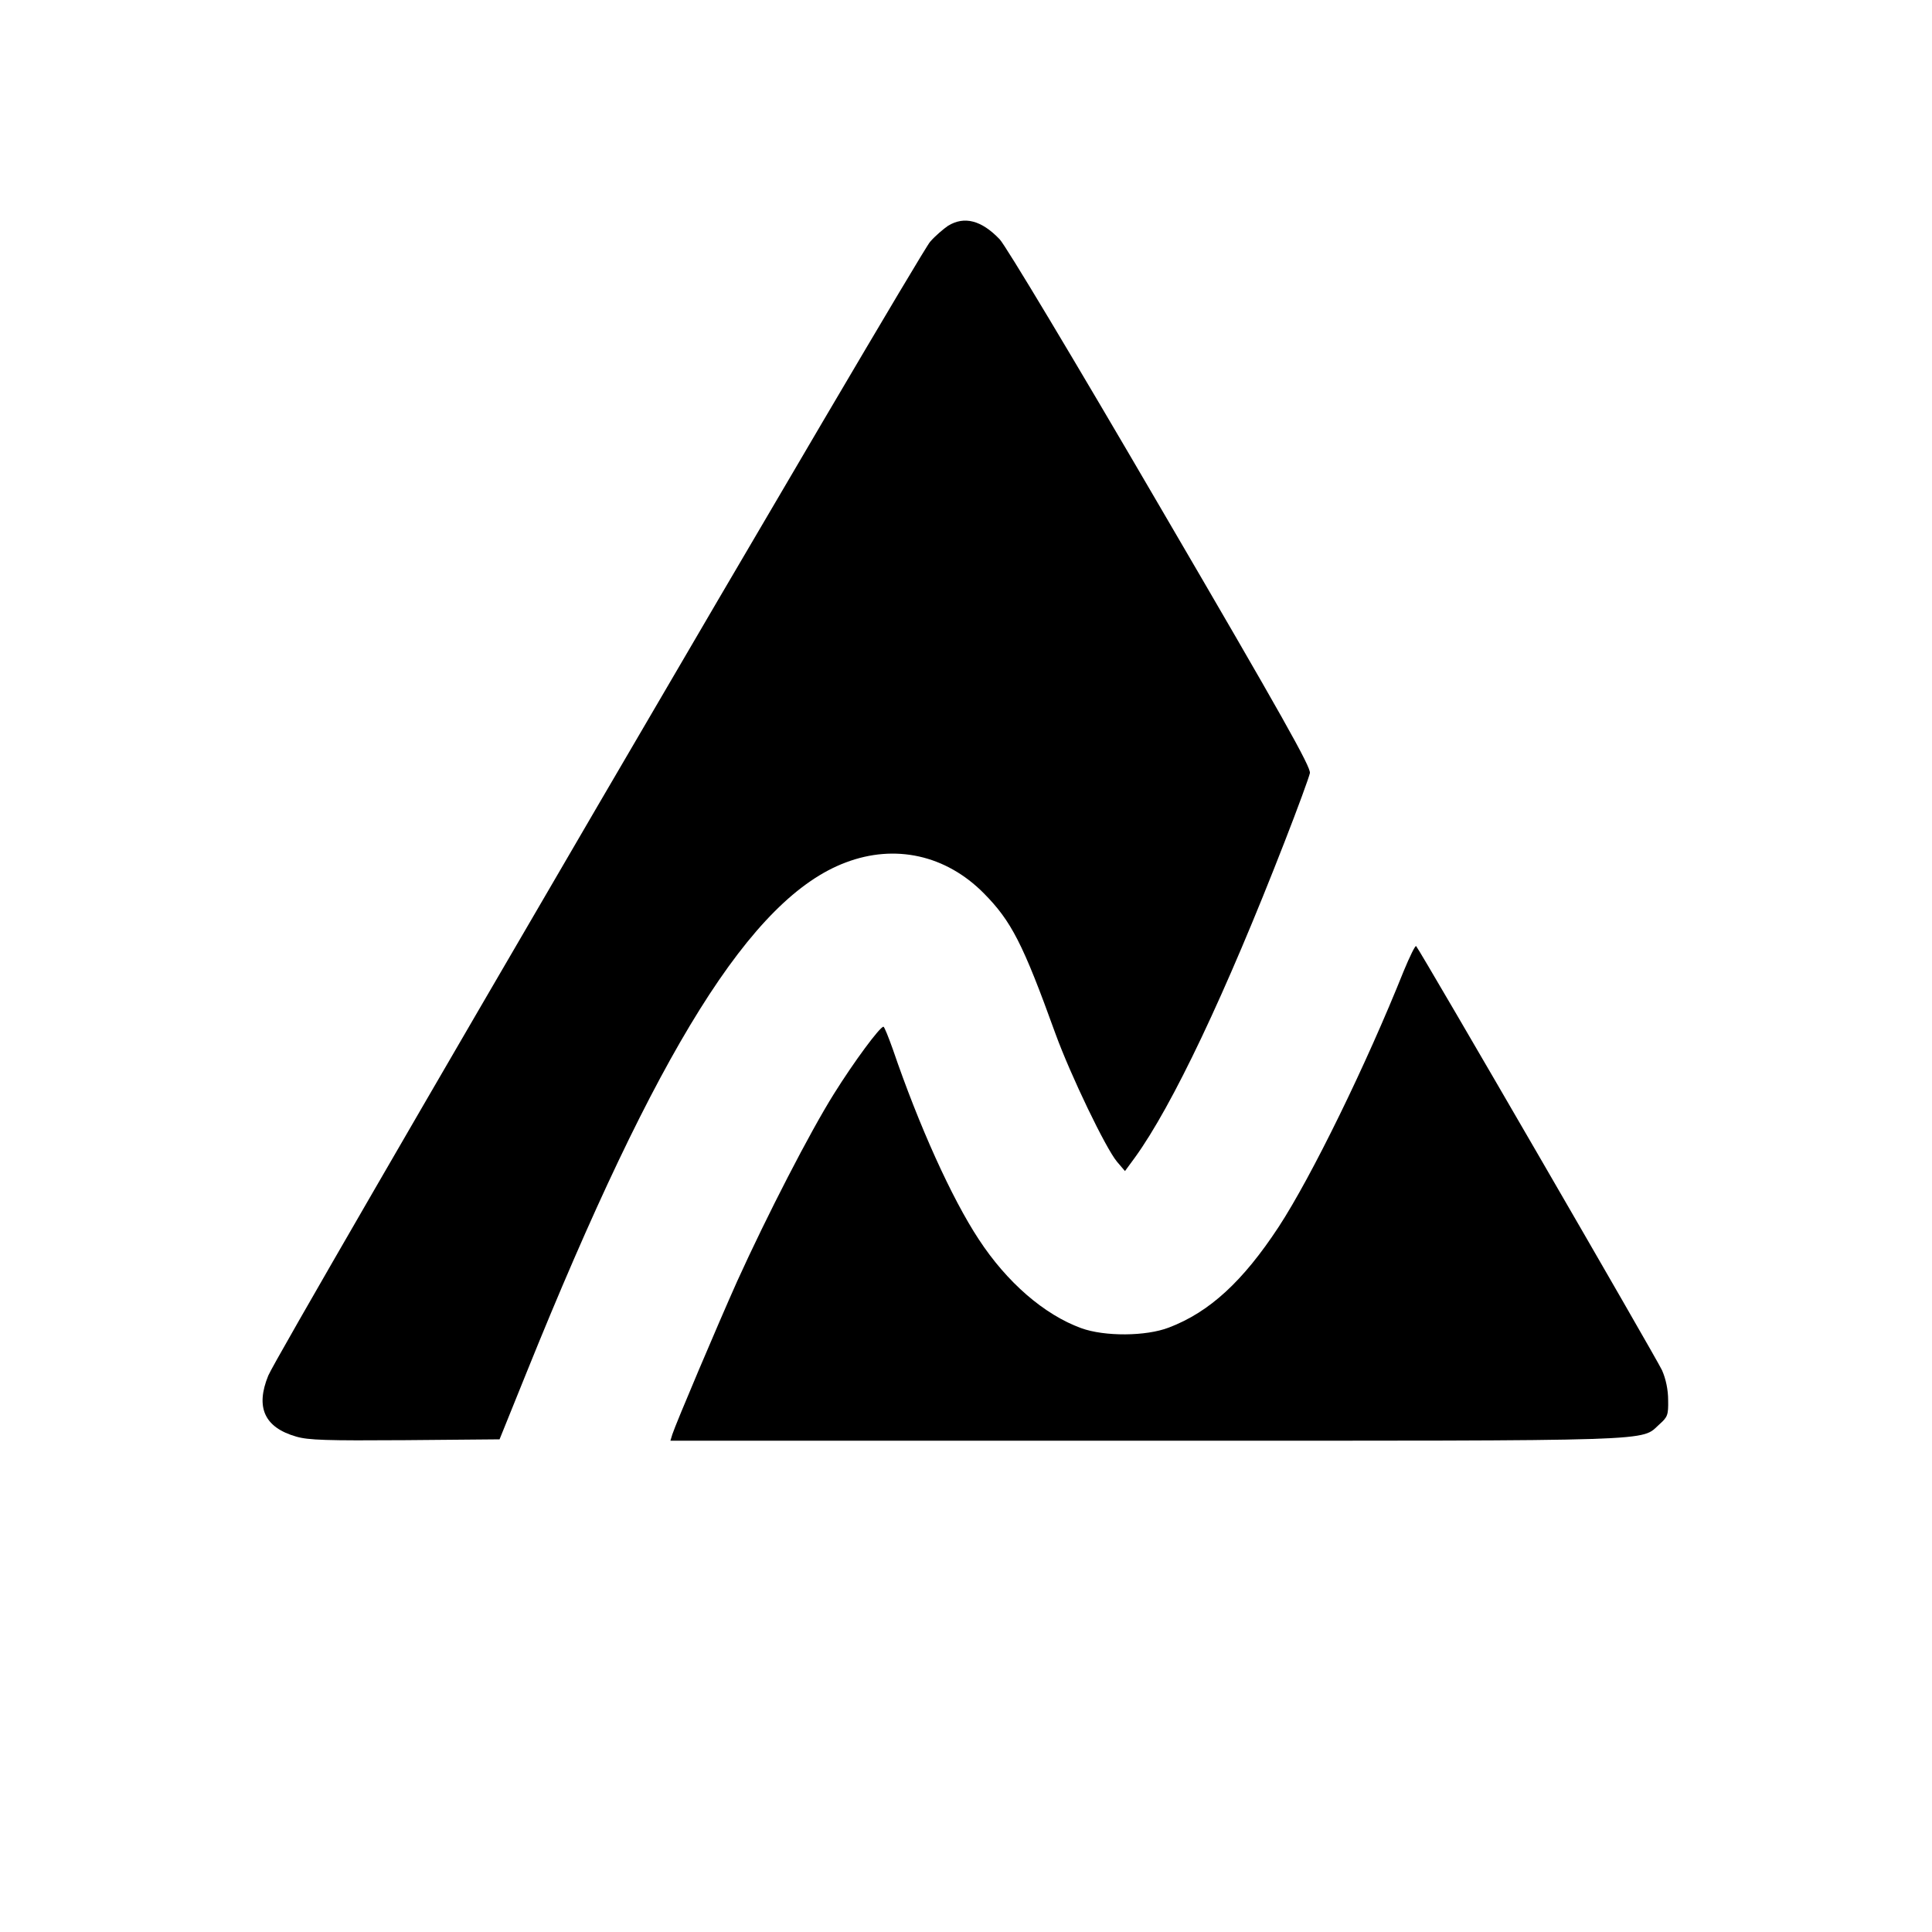
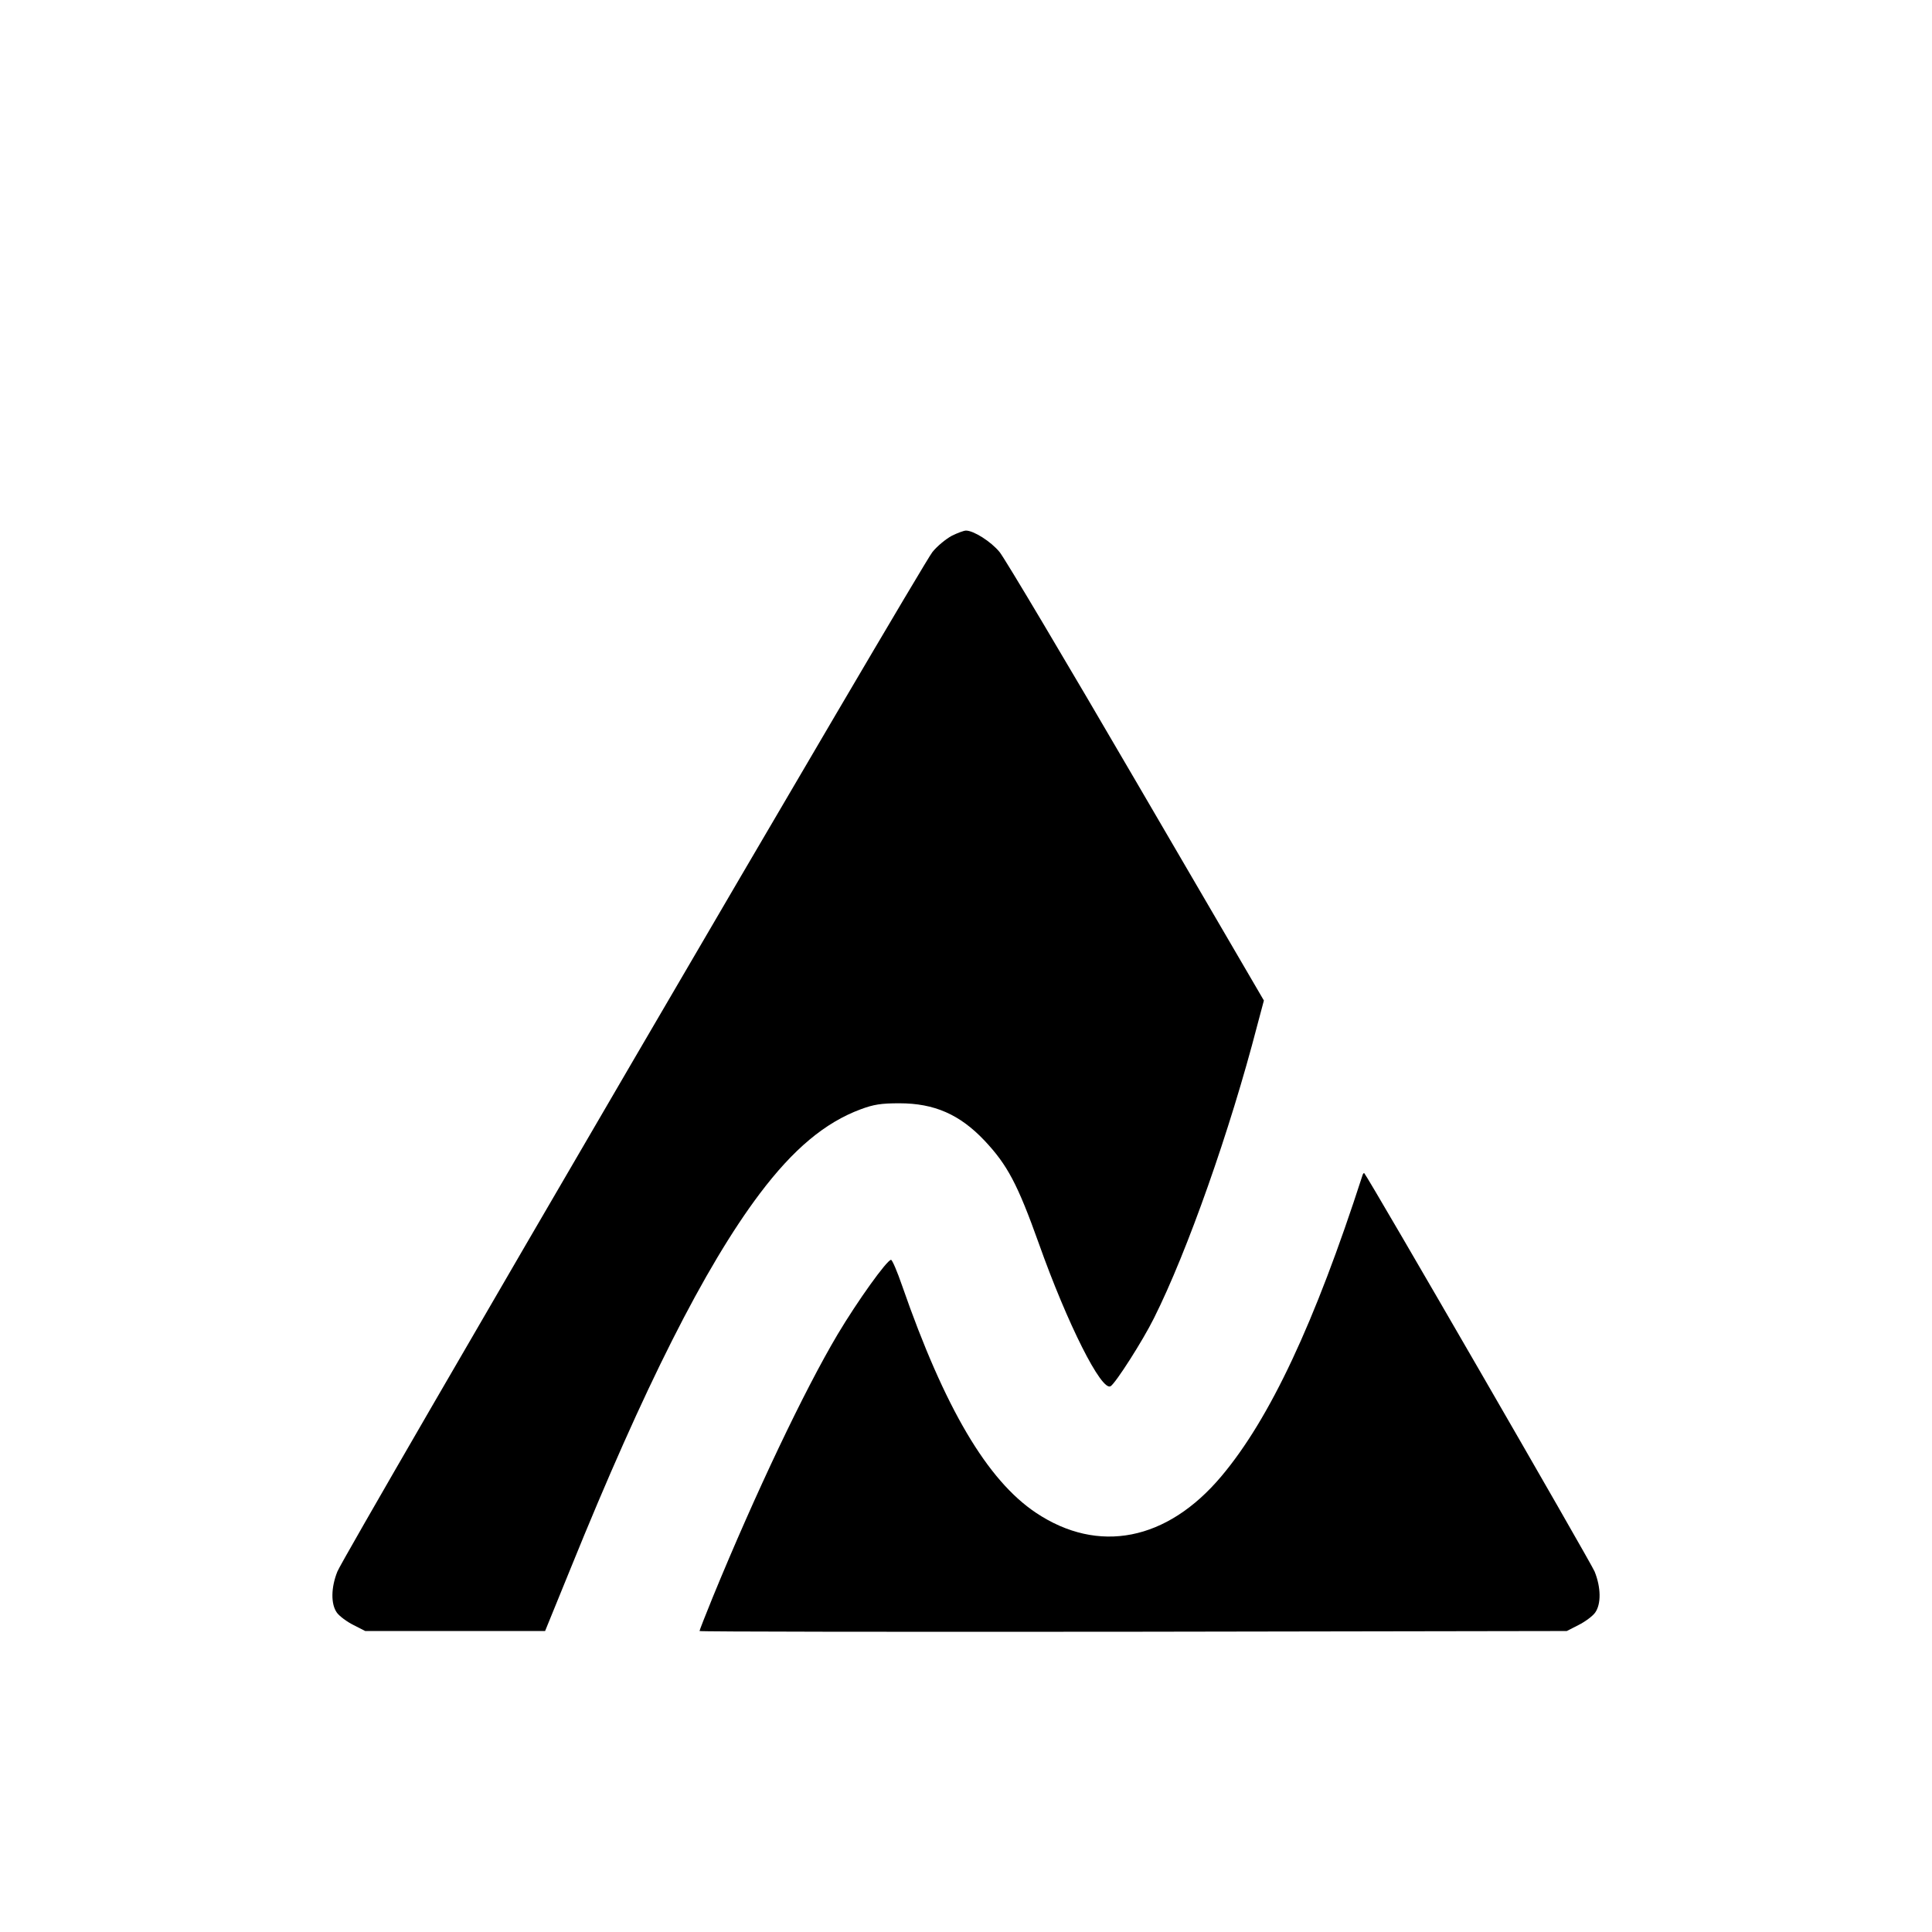
- <svg xmlns="http://www.w3.org/2000/svg" version="1.0" width="700pt" height="700pt" viewBox="0 0 700 700" preserveAspectRatio="xMidYMid meet">
-   <g transform="translate(0,700) scale(0.1,-0.1)" fill="#000000" stroke="none">
-     <path d="M3435 6182 c-16 -11 -46 -36 -65 -58 -43 -48 -2364 -4023 -2398 -4108 -47 -115 -14 -188 101 -221 44 -13 110 -15 395 -13 l342 3 99 245 c472 1169 814 1717 1155 1845 179 68 363 27 500 -111 100 -101 142 -182 260 -509 55 -151 182 -415 223 -464 l29 -34 36 49 c136 188 328 593 542 1143 48 123 89 235 92 250 4 21 -98 203 -541 961 -319 547 -561 950 -583 973 -66 69 -128 85 -187 49z" />
-     <path d="M5086 3482 c-136 -340 -334 -745 -453 -927 -130 -198 -251 -309 -398 -365 -83 -32 -233 -33 -318 -2 -134 49 -269 166 -371 322 -98 149 -216 410 -311 688 -16 45 -31 82 -34 82 -13 0 -107 -127 -180 -244 -87 -139 -241 -438 -350 -678 -72 -161 -222 -515 -235 -555 l-7 -23 1724 0 c1894 0 1789 -3 1860 60 29 26 32 33 31 87 0 37 -8 76 -22 108 -19 42 -874 1517 -891 1537 -3 4 -23 -37 -45 -90z" />
+ <svg xmlns="http://www.w3.org/2000/svg" version="1.0" width="812pt" height="812pt" viewBox="0 0 812 812" preserveAspectRatio="xMidYMid meet">
+   <g transform="translate(0,812) scale(0.1,-0.1)" fill="#000000" stroke="none">
+     <path d="M4000 5868 c-24 -13 -61 -43 -81 -68 -45 -54 -2473 -4213 -2501 -4285 -27 -67 -28 -137 -2 -173 11 -15 42 -38 70 -52 l49 -25 378 0 378 0 108 265 c308 760 563 1266 794 1573 141 187 274 299 425 355 54 20 85 25 162 25 147 0 254 -47 358 -157 96 -102 139 -183 228 -432 120 -338 264 -624 302 -600 21 13 135 191 182 286 140 279 320 790 434 1230 l28 105 -537 920 c-295 506 -553 940 -574 965 -36 44 -109 90 -141 90 -9 0 -36 -10 -60 -22z" />
+     <path d="M5726 3179 c-200 -619 -389 -1022 -593 -1264 -228 -271 -517 -328 -779 -153 -205 137 -384 441 -562 953 -21 61 -42 110 -47 110 -17 0 -141 -173 -225 -314 -139 -234 -345 -667 -524 -1103 -31 -76 -56 -140 -56 -143 0 -3 820 -4 1823 -3 l1822 3 49 25 c28 14 59 37 70 52 26 36 25 106 -2 173 -15 37 -949 1653 -968 1674 -2 2 -6 -2 -8 -10z" />
  </g>
</svg>
